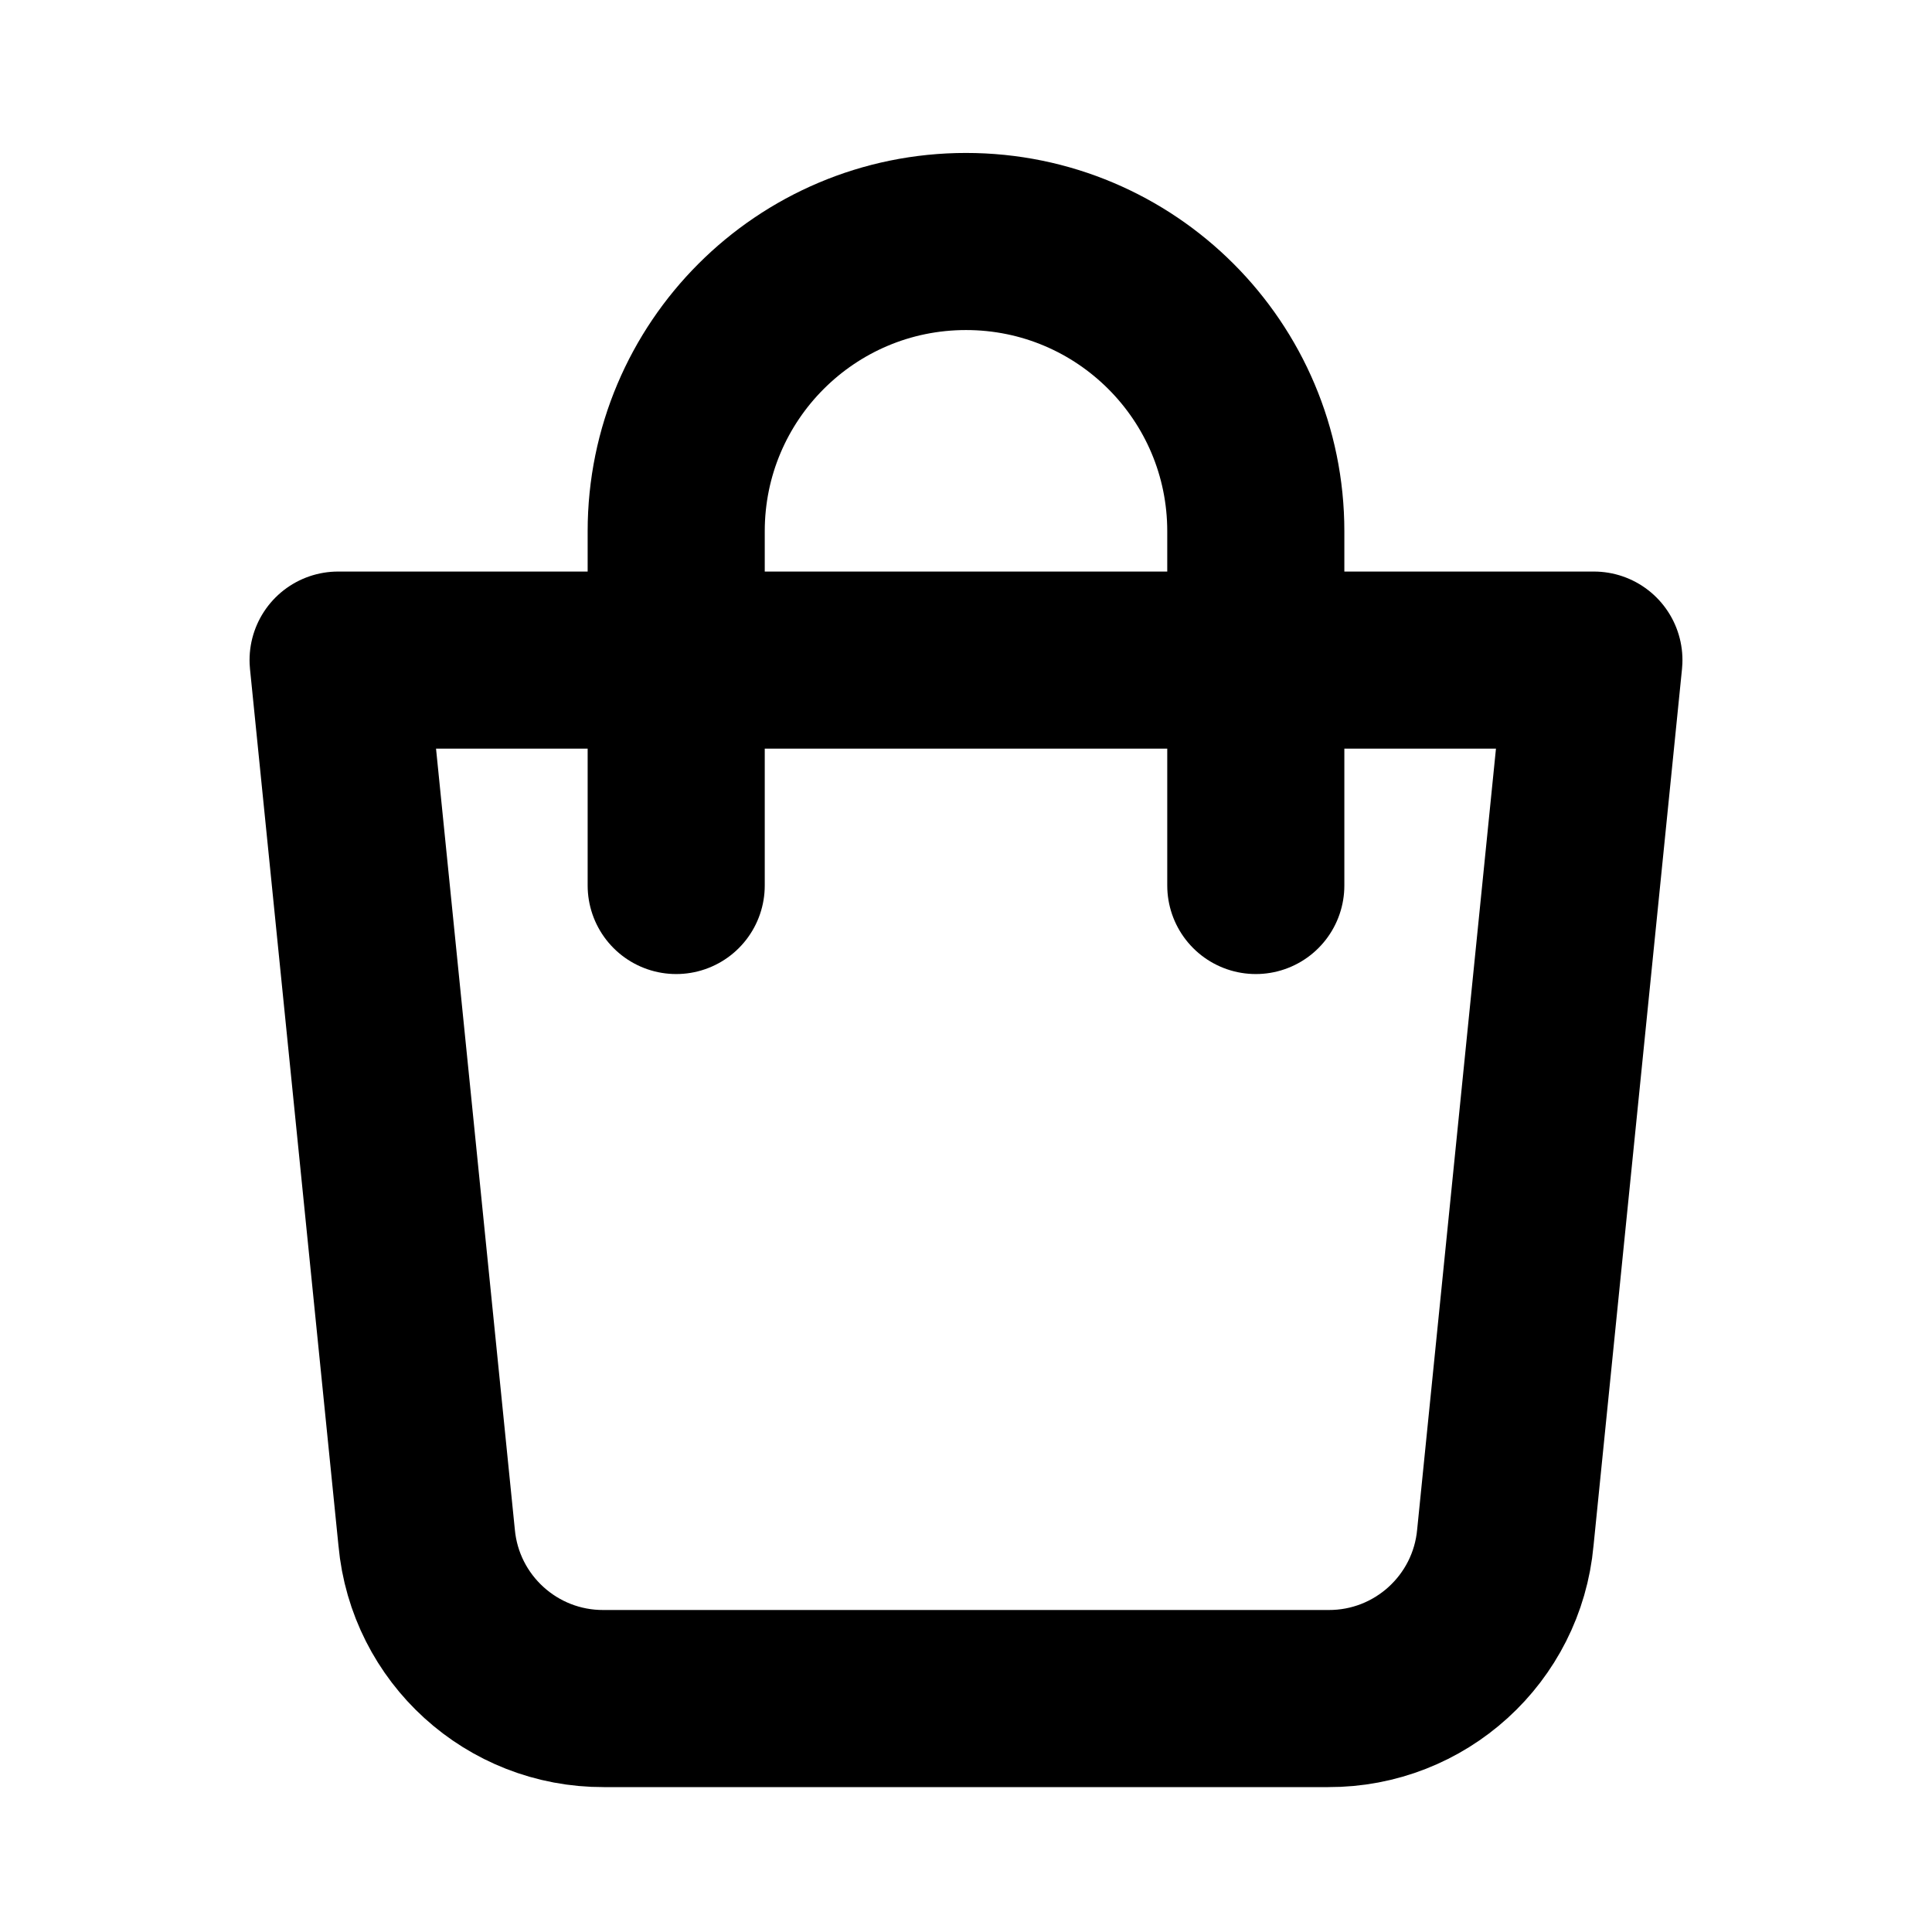
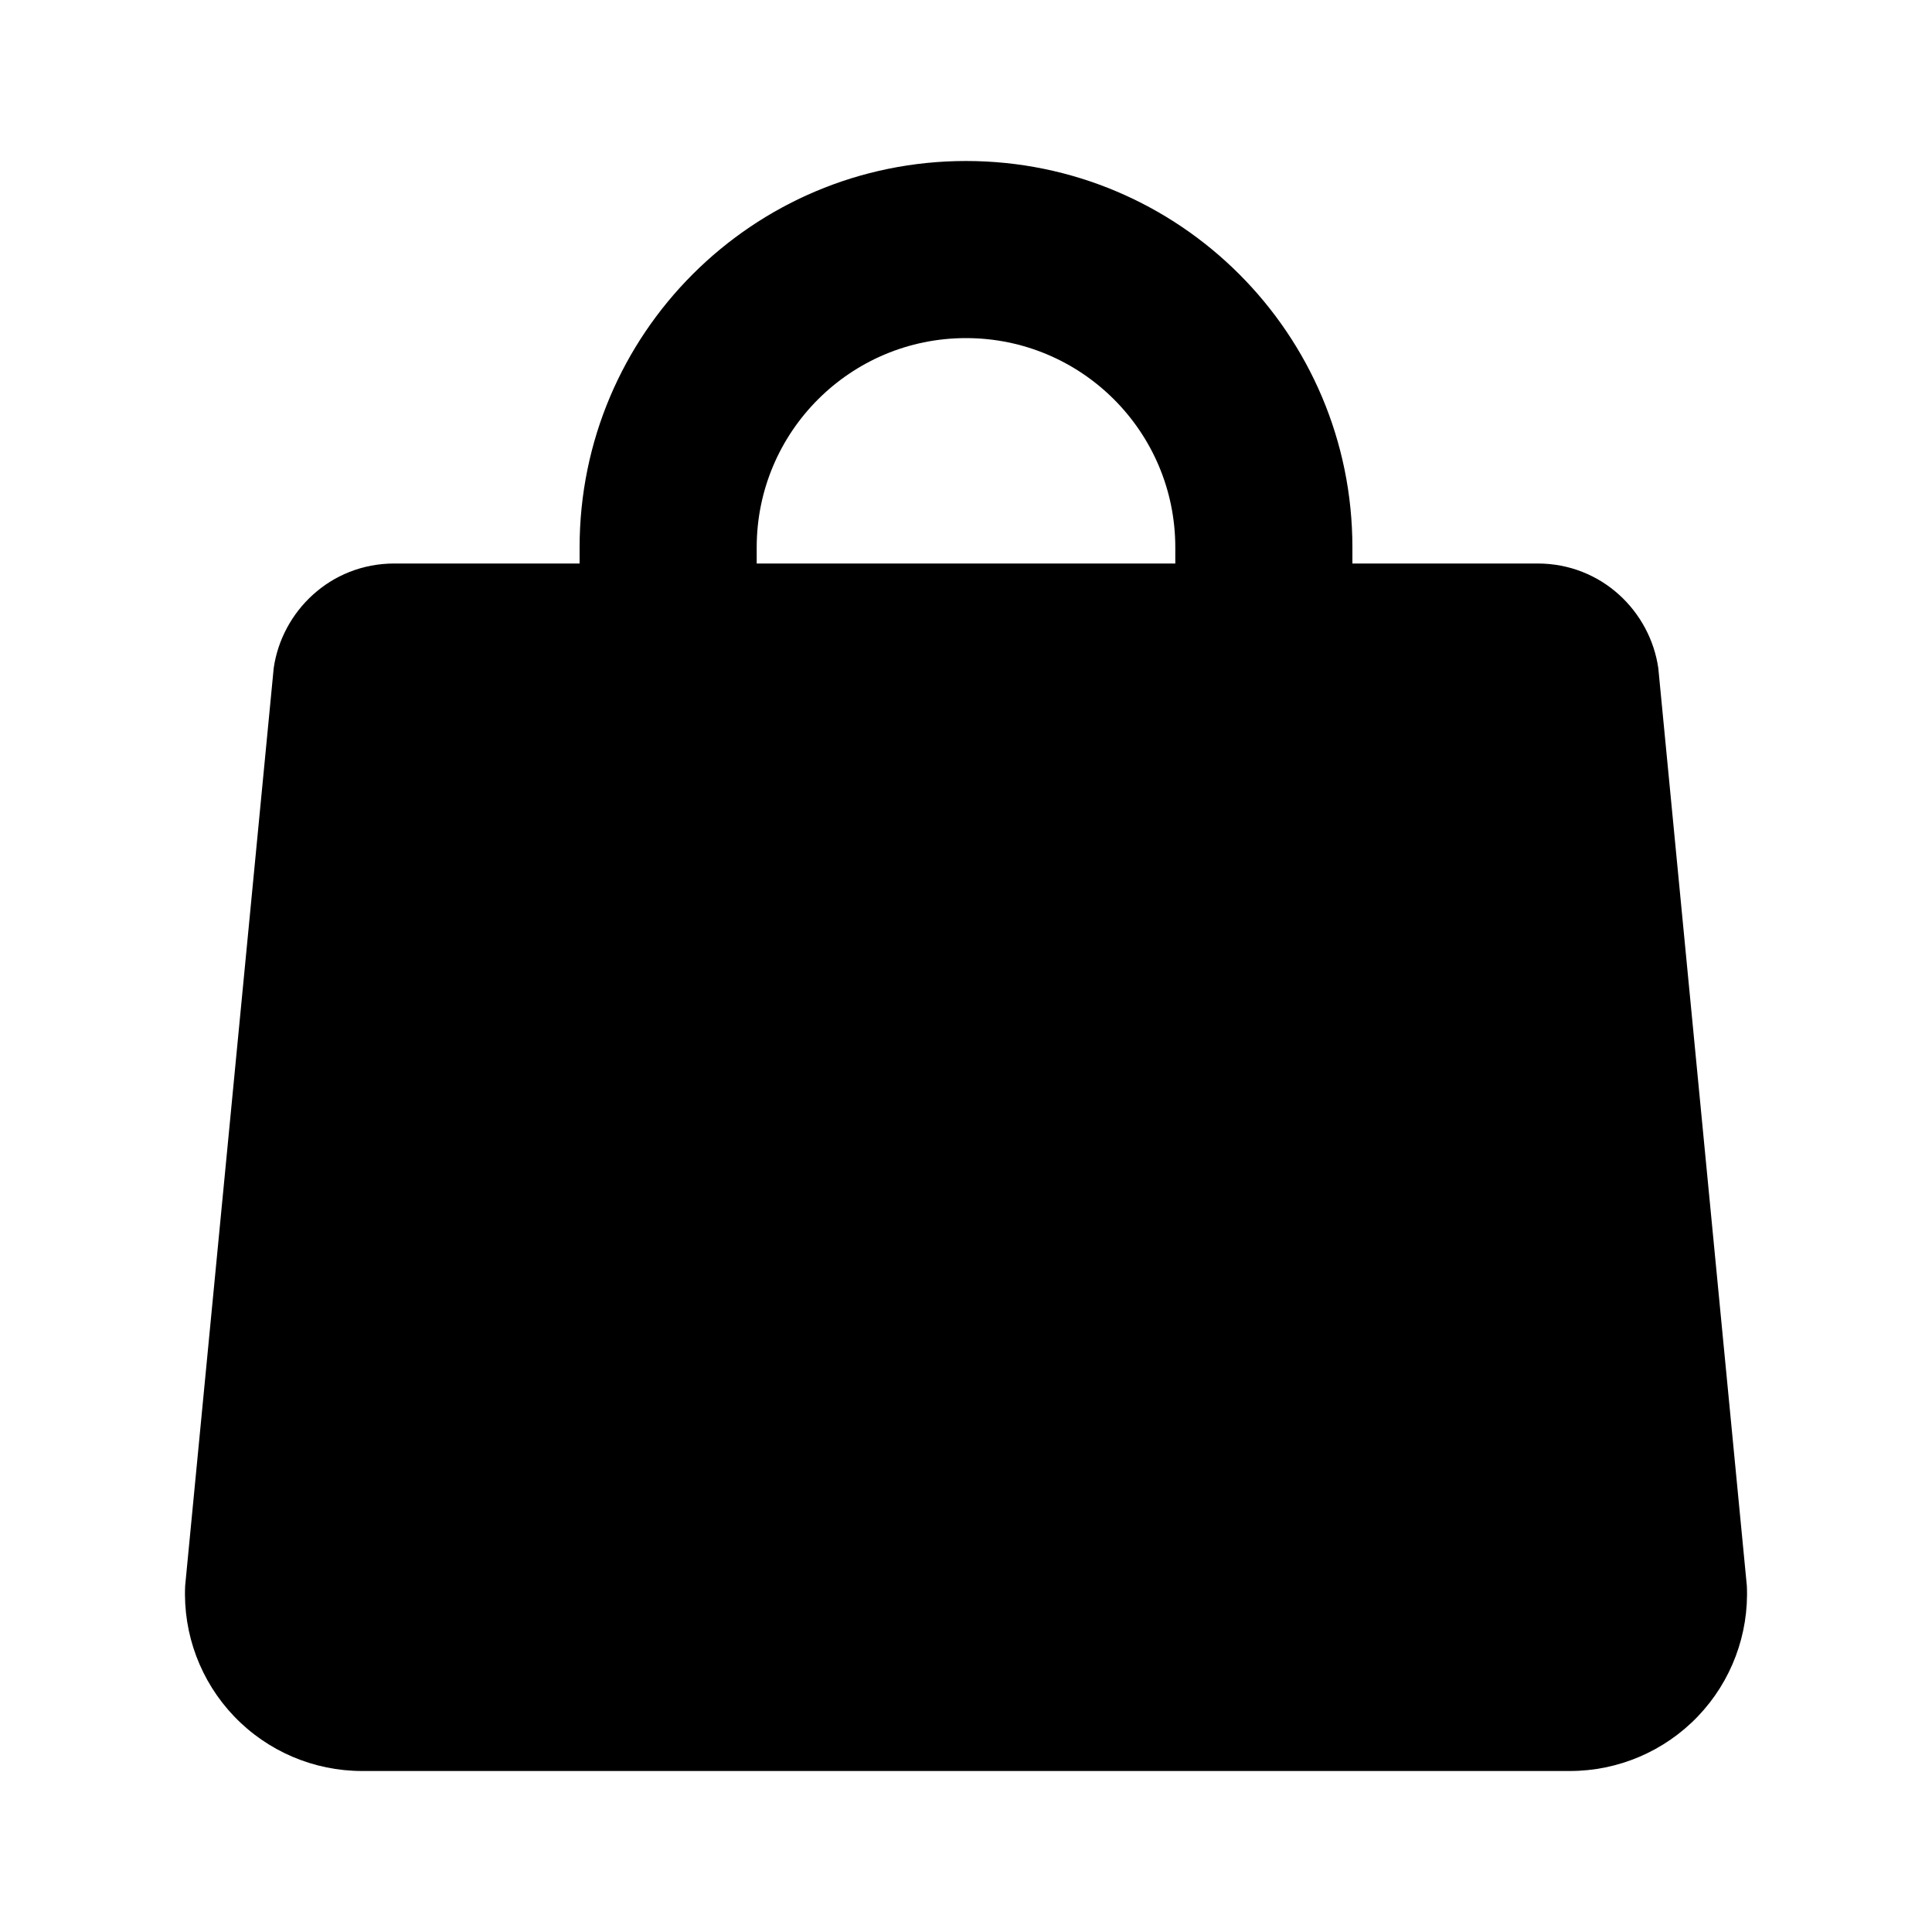
- <svg xmlns="http://www.w3.org/2000/svg" viewBox="0 0 24 24" fill="none" stroke="currentColor" stroke-width="2.2" stroke-linecap="round" stroke-linejoin="round" aria-hidden="true">
-   <path d="M4.2 8.2h15.6l-1.1 10.9a2.2 2.2 0 0 1-2.2 2h-9a2.2 2.2 0 0 1-2.2-2L4.2 8.2Z" />
-   <path d="M8.4 11V6.6a3.6 3.6 0 0 1 7.2 0V11" />
+ <svg xmlns="http://www.w3.org/2000/svg" viewBox="0 0 24 24" fill="currentColor" fill-rule="evenodd" aria-hidden="true">
+   <path d="M7.2 7V6.8a4.800 4.800 0 0 1 9.6 0V7h2.300c.8 0 1.400.6 1.500 1.300l1.100 11.400A2.200 2.200 0 0 1 19.500 22h-15a2.200 2.200 0 0 1-2.200-2.300L3.400 8.300C3.500 7.600 4.100 7 4.900 7h2.300Zm2.200 0h5.200V6.8a2.600 2.600 0 0 0-5.200 0V7Z" />
</svg>
